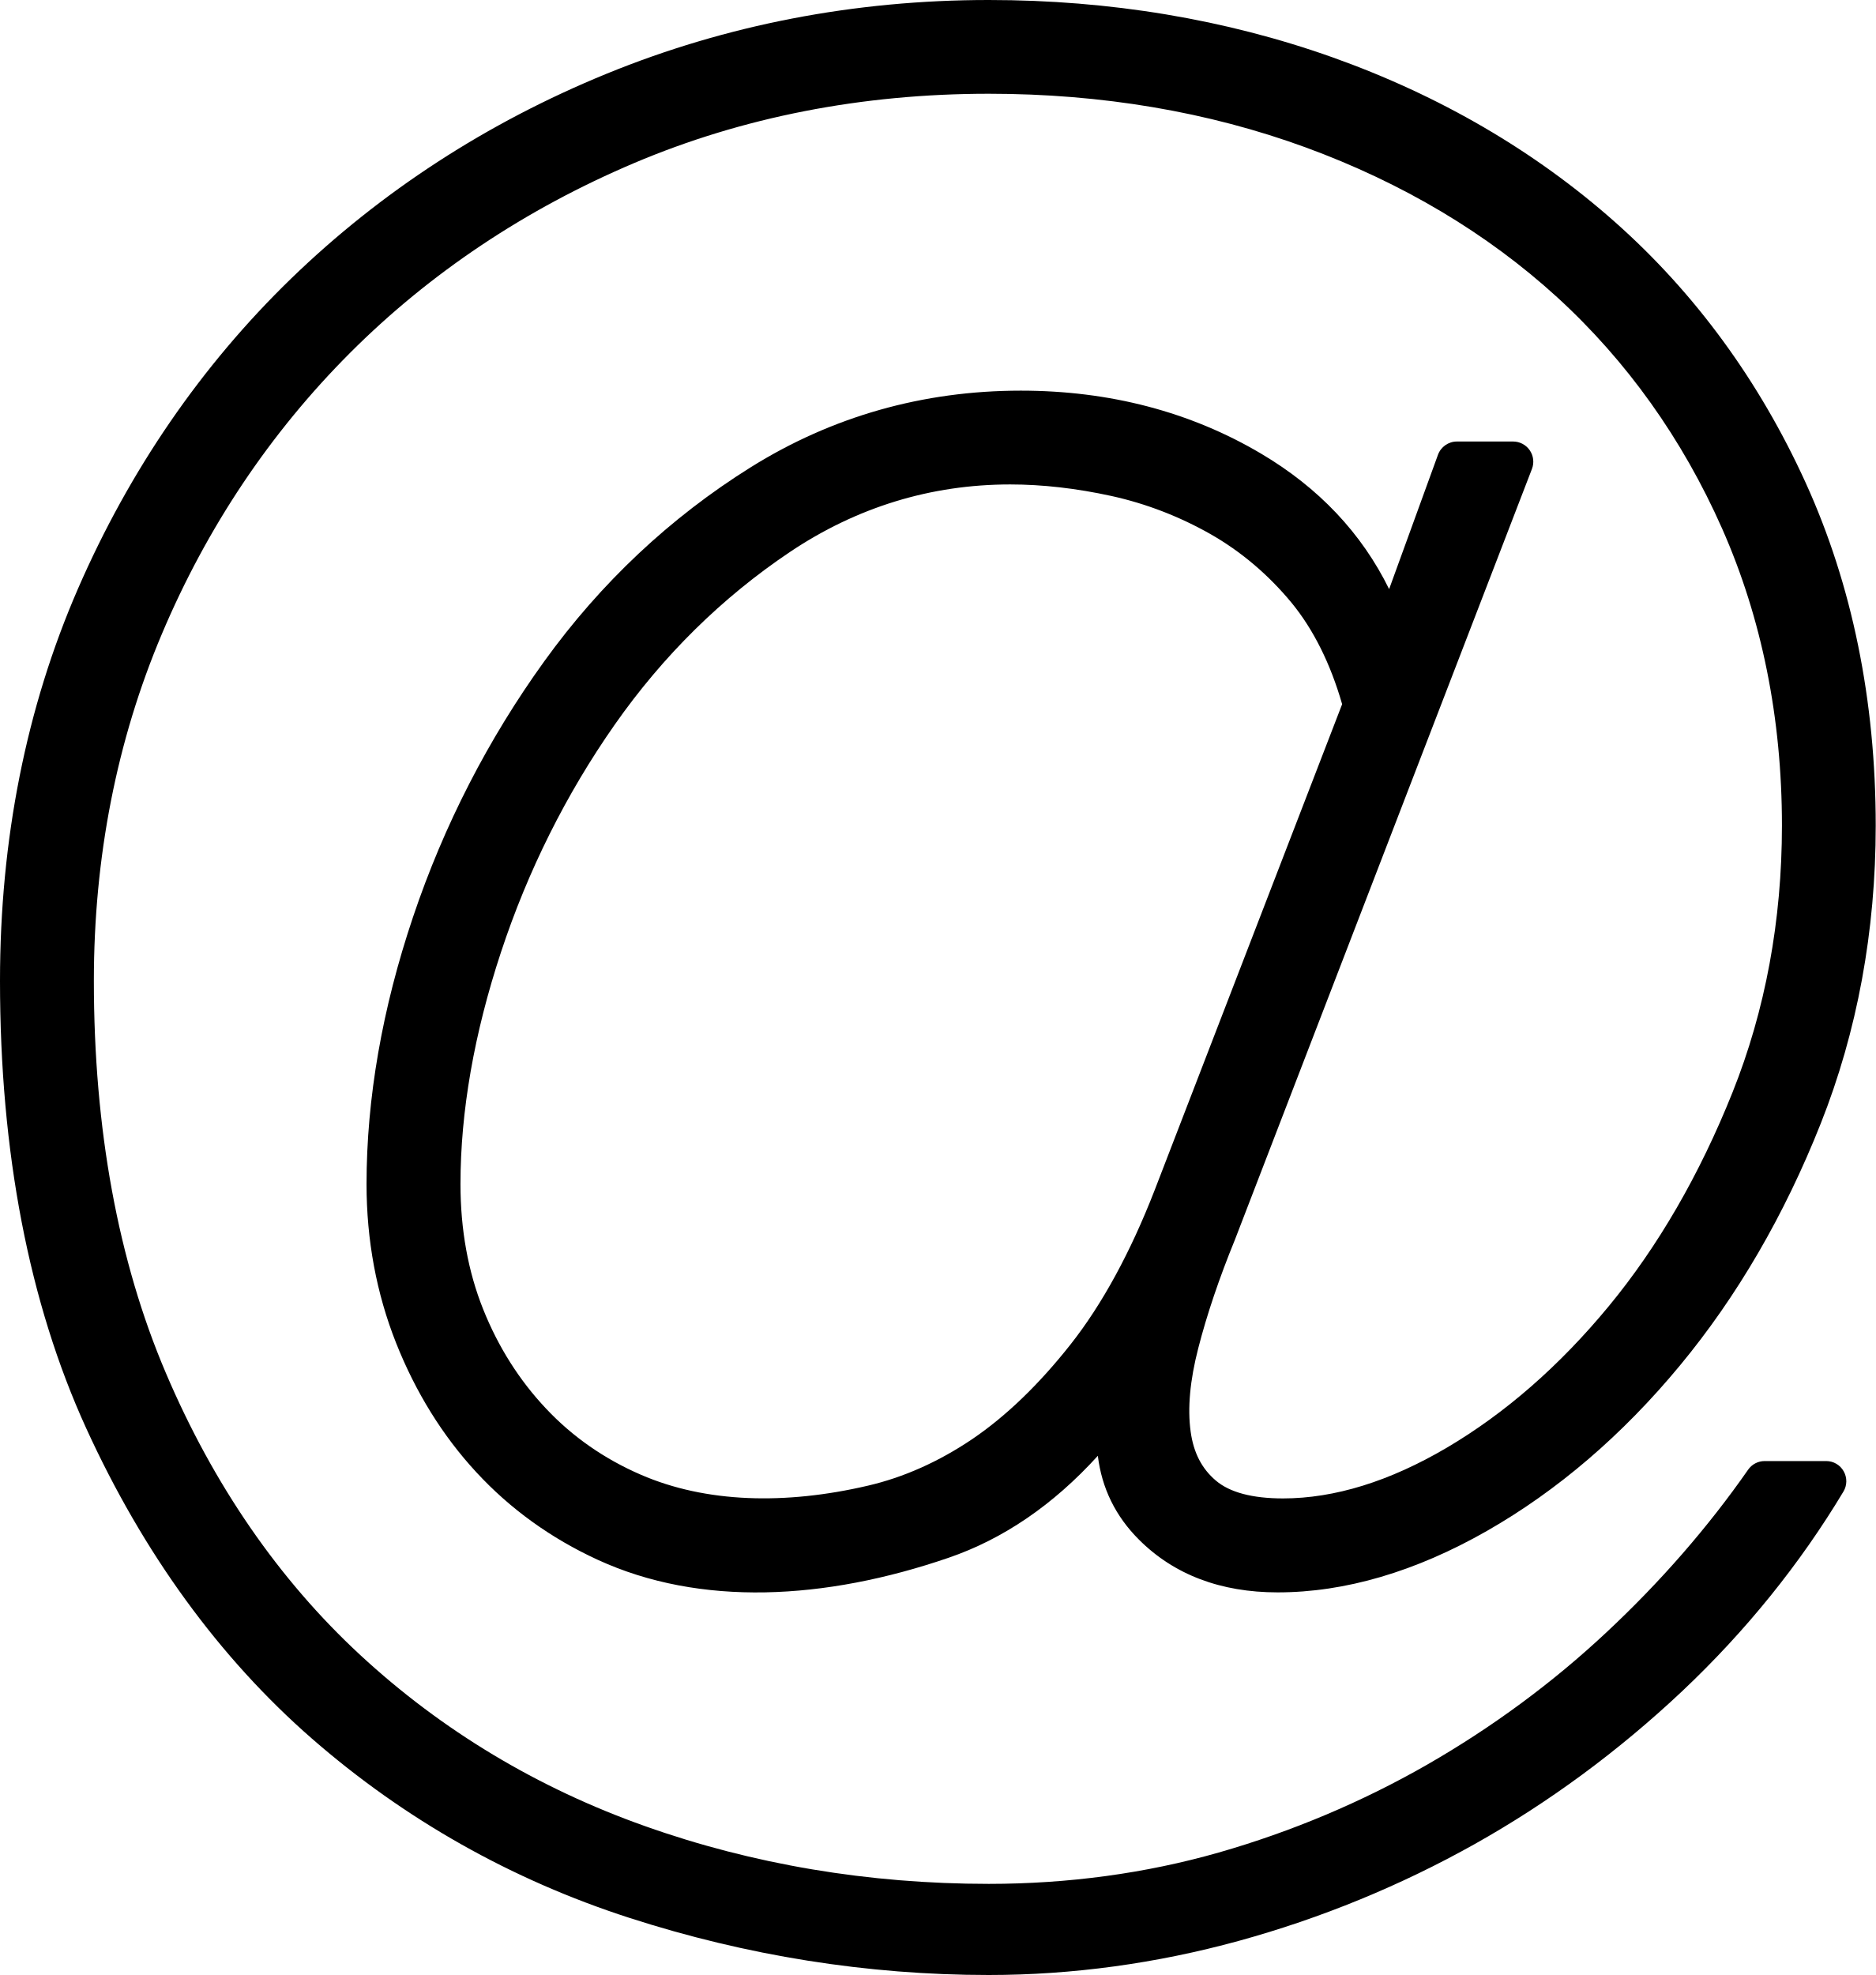
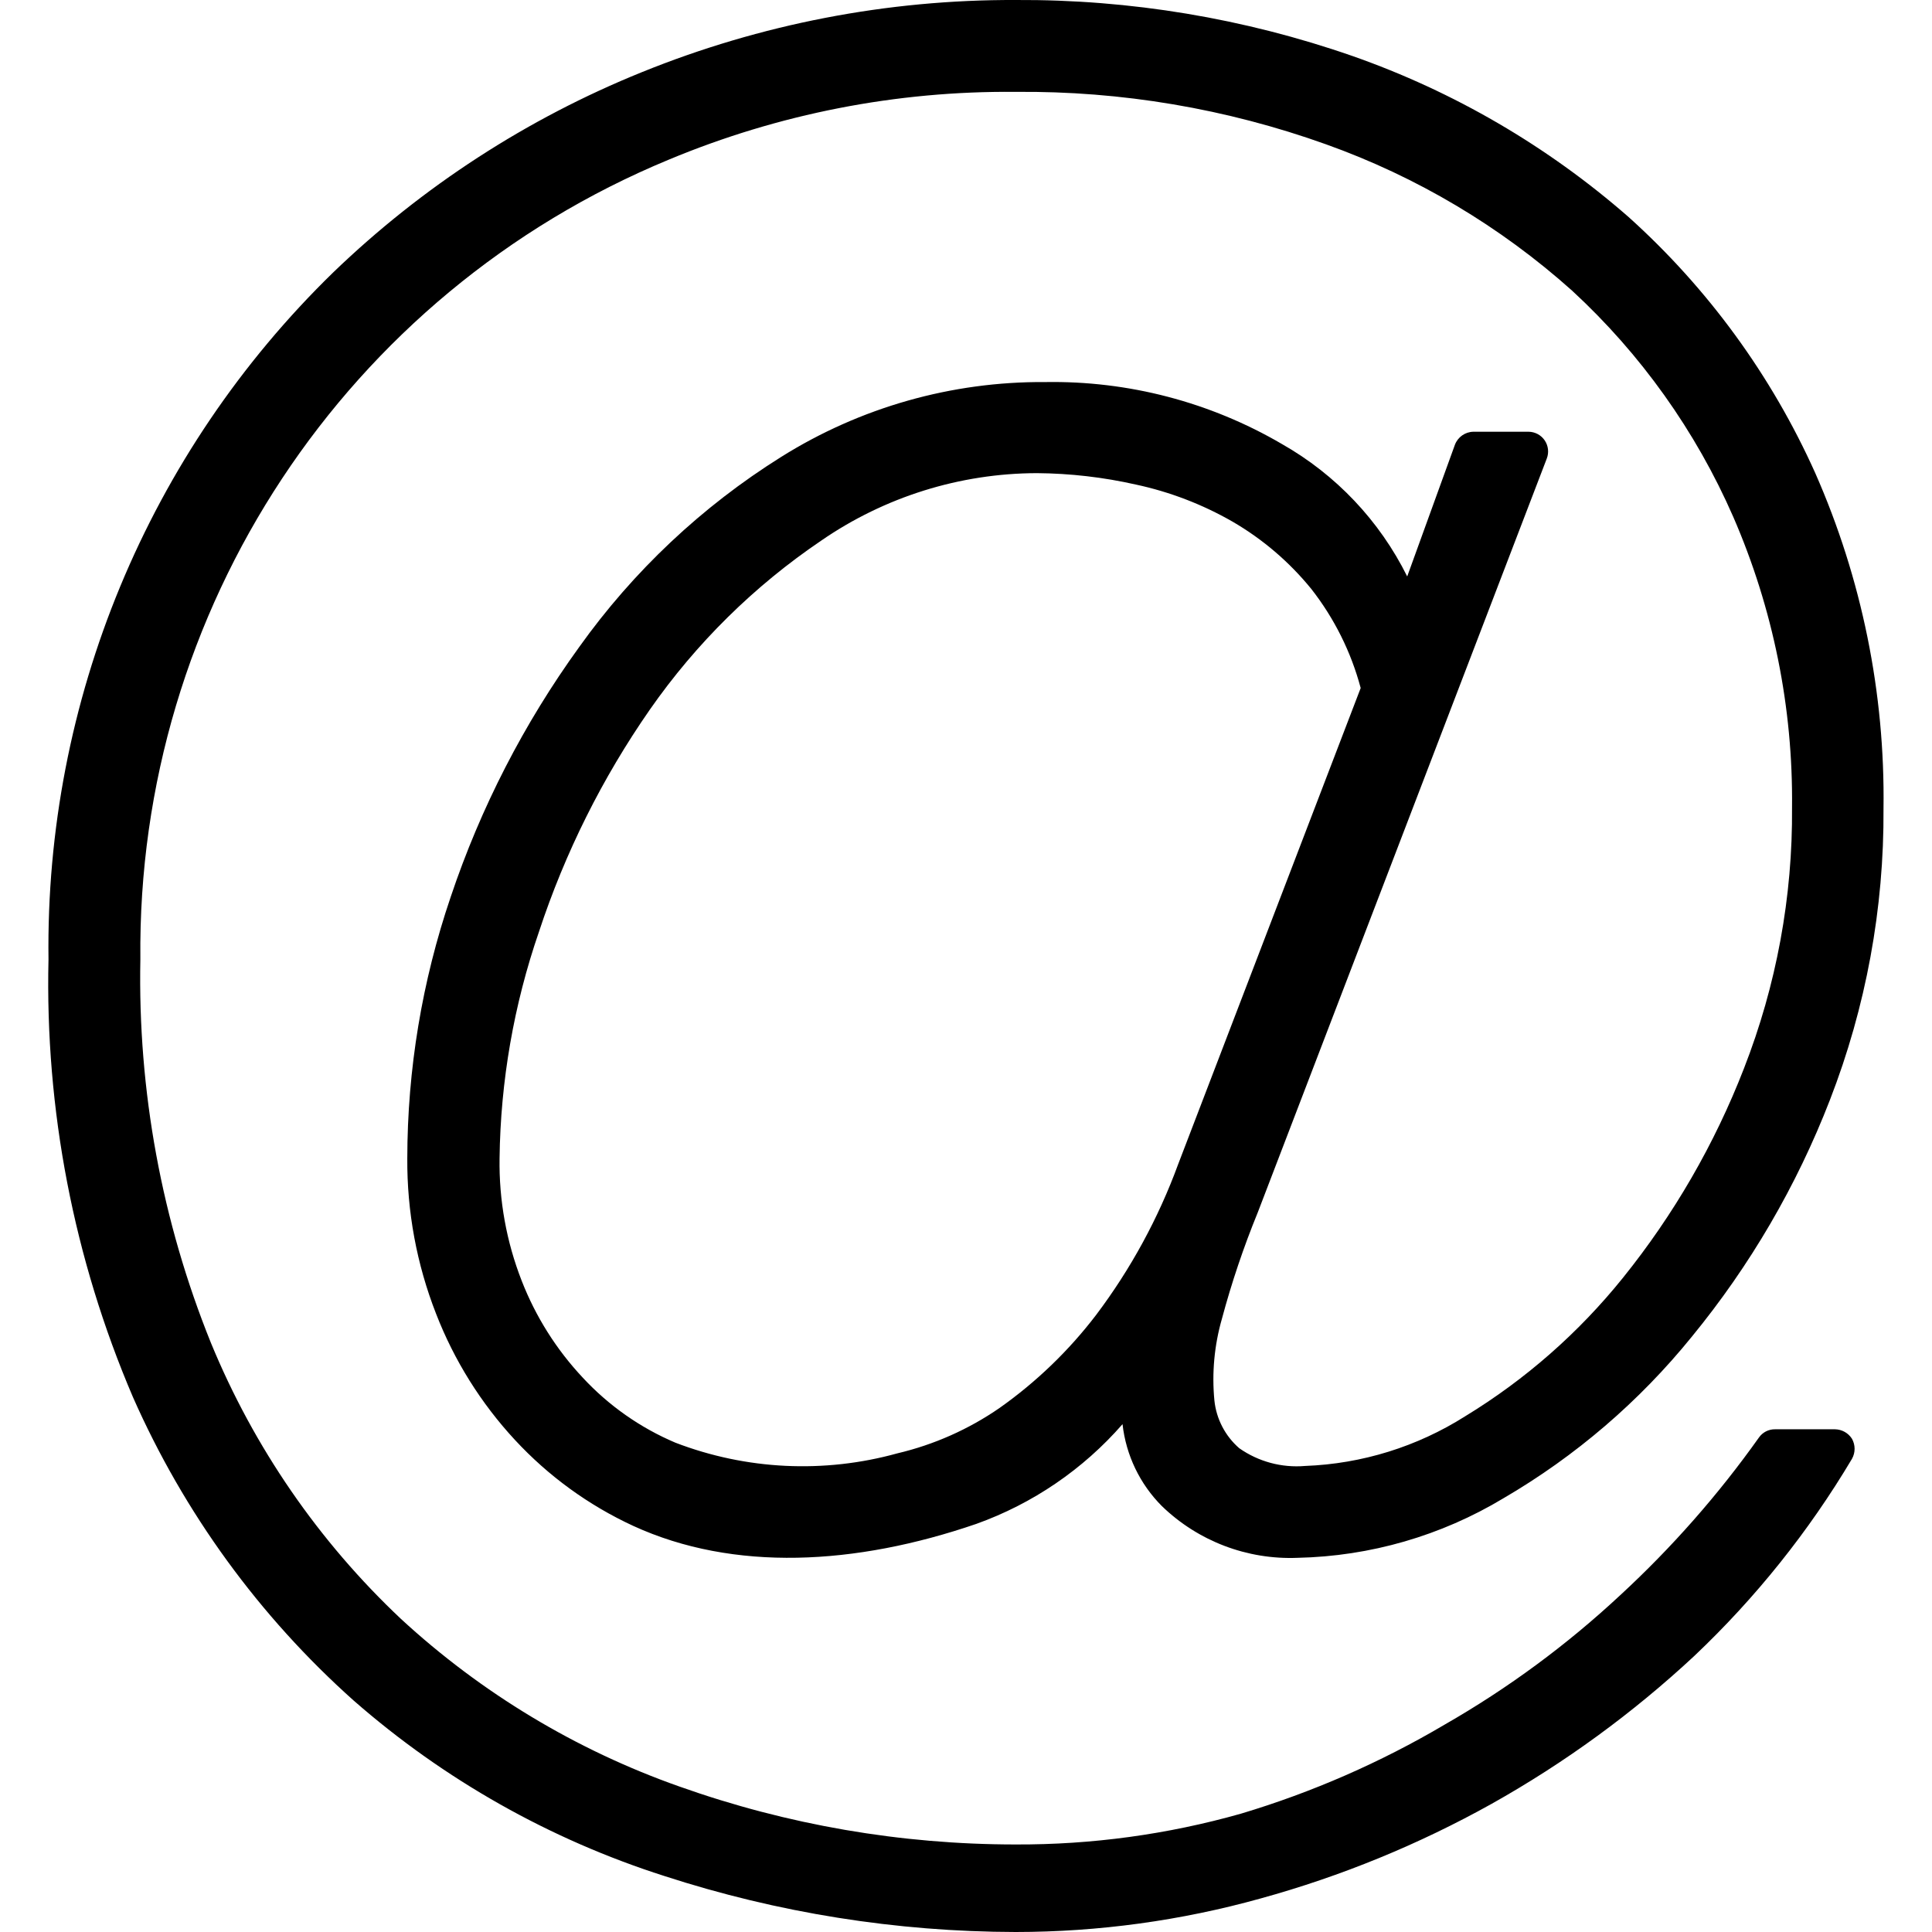
- <svg xmlns="http://www.w3.org/2000/svg" version="1.0" id="Layer_1" x="0px" y="0px" width="46.543px" height="49px" viewBox="0 0 46.543 49" style="enable-background:new 0 0 46.543 49;" xml:space="preserve">
-   <path d="M45.315,36.249L45.315,36.249l-1.528,0c-0.164,0-0.317,0.08-0.41,0.214c-0.995,1.428-2.178,2.786-3.517,4.037  c-1.336,1.251-2.834,2.355-4.454,3.285c-1.617,0.926-3.355,1.658-5.167,2.177c-1.809,0.516-3.729,0.777-5.705,0.777  c-2.982,0-5.852-0.481-8.53-1.433c-2.666-0.945-5.042-2.373-7.064-4.244c-2.02-1.868-3.643-4.223-4.825-6.999  c-1.185-2.778-1.786-6.051-1.786-9.729c0-3.063,0.567-5.958,1.687-8.604c1.118-2.646,2.69-4.994,4.673-6.978  c1.98-1.98,4.351-3.563,7.045-4.706c2.691-1.141,5.652-1.72,8.8-1.72c2.803,0,5.447,0.447,7.861,1.33  C34.8,4.537,36.9,5.788,38.637,7.373c1.731,1.583,3.109,3.515,4.095,5.742c0.985,2.228,1.484,4.706,1.484,7.366  c0,2.358-0.412,4.586-1.226,6.62c-0.818,2.046-1.853,3.832-3.075,5.311c-1.217,1.474-2.568,2.653-4.017,3.507  c-1.417,0.834-2.784,1.257-4.062,1.257c-0.761,0-1.322-0.149-1.667-0.443c-0.35-0.297-0.554-0.694-0.625-1.216  c-0.08-0.575-0.017-1.27,0.188-2.064c0.214-0.835,0.52-1.74,0.912-2.699l7.369-19.12c0.059-0.153,0.039-0.327-0.055-0.463  c-0.094-0.136-0.248-0.217-0.412-0.217h-1.395c-0.21,0-0.398,0.132-0.47,0.329l-1.212,3.333c-0.681-1.386-1.745-2.514-3.175-3.36  c-1.754-1.038-3.761-1.564-5.964-1.564c-2.43,0-4.686,0.641-6.705,1.903c-1.995,1.247-3.718,2.866-5.12,4.812  c-1.395,1.935-2.49,4.067-3.255,6.34c-0.766,2.273-1.155,4.505-1.155,6.632c0,1.386,0.246,2.711,0.732,3.937  c0.486,1.226,1.156,2.306,1.99,3.208c0.838,0.909,1.853,1.641,3.013,2.174c2.545,1.171,5.643,1.001,8.703-0.048  c1.36-0.465,2.603-1.314,3.708-2.531c0.098,0.803,0.439,1.499,1.021,2.08c0.868,0.868,2.025,1.308,3.441,1.308  c1.674,0,3.422-0.514,5.194-1.525c1.749-0.999,3.359-2.378,4.784-4.099c1.419-1.712,2.597-3.734,3.499-6.011  c0.905-2.282,1.363-4.768,1.363-7.388c0-3.109-0.585-5.972-1.738-8.506c-1.152-2.531-2.746-4.71-4.737-6.474  c-1.988-1.761-4.344-3.134-7.002-4.081C30.412,0.479,27.541,0,24.534,0c-3.325,0-6.516,0.616-9.484,1.83  c-2.965,1.213-5.598,2.923-7.827,5.082c-2.227,2.16-4.006,4.749-5.289,7.696C0.651,17.556,0,20.829,0,24.335  c0,4.256,0.719,7.989,2.137,11.096c1.418,3.104,3.303,5.697,5.603,7.704c2.299,2.005,4.949,3.502,7.876,4.447  C18.527,48.523,21.527,49,24.533,49c2.07,0,4.159-0.285,6.207-0.847c2.04-0.561,4.009-1.368,5.855-2.403  c1.838-1.031,3.568-2.307,5.144-3.79c1.576-1.487,2.923-3.154,4.003-4.954c0.093-0.154,0.095-0.347,0.006-0.503  C45.661,36.346,45.495,36.249,45.315,36.249z M26.566,33.353c-0.784,0.994-1.605,1.785-2.442,2.352  c-0.833,0.562-1.705,0.95-2.59,1.155c-2.05,0.479-4.019,0.427-5.63-0.271c-0.907-0.392-1.7-0.944-2.357-1.644  c-0.661-0.701-1.186-1.53-1.559-2.465c-0.373-0.932-0.562-1.975-0.562-3.102c0-1.799,0.338-3.733,1.004-5.751  c0.667-2.023,1.616-3.924,2.822-5.646c1.199-1.713,2.663-3.155,4.35-4.287c1.658-1.111,3.496-1.675,5.465-1.675  c0.801,0,1.646,0.097,2.514,0.287c0.854,0.188,1.679,0.506,2.45,0.942c0.761,0.433,1.44,1.008,2.019,1.709  c0.542,0.662,0.963,1.507,1.253,2.514L28.65,29.53C28.049,31.075,27.348,32.361,26.566,33.353z" />
+ <svg xmlns="http://www.w3.org/2000/svg" id="Layer_1" data-name="Layer 1" viewBox="0 0 46.54 49" width="75" height="75">
+   <style type="text/css">
+ 	g{transition: all .5s ease;}
+ 	g:hover{fill: #8c8c8c; storke:#8c8c8c;}
+ </style>
+   <g>
+     <path d="M45.31,36.25H43.79a.49.49,0,0,0-.41.21,25.62,25.62,0,0,1-3.52,4,24.12,24.12,0,0,1-4.45,3.28A23.32,23.32,0,0,1,30.24,46a20.67,20.67,0,0,1-5.71.78A25.46,25.46,0,0,1,16,45.31a20.45,20.45,0,0,1-7.06-4.25,20.15,20.15,0,0,1-4.82-7,24.66,24.66,0,0,1-1.79-9.73A21.7,21.7,0,0,1,15.73,4.05a22.31,22.31,0,0,1,8.8-1.72A22.7,22.7,0,0,1,32.4,3.66a18.88,18.88,0,0,1,6.24,3.71,17.14,17.14,0,0,1,4.09,5.74,18,18,0,0,1,1.49,7.37A17.8,17.8,0,0,1,43,27.1a20,20,0,0,1-3.07,5.31,15.45,15.45,0,0,1-4,3.51,8.15,8.15,0,0,1-4.06,1.26,2.53,2.53,0,0,1-1.67-.45,1.86,1.86,0,0,1-.63-1.21,5.57,5.57,0,0,1,.19-2.07,22.6,22.6,0,0,1,.91-2.7L38,11.63a.5.5,0,0,0-.46-.68h-1.4a.51.51,0,0,0-.47.33l-1.21,3.34a7.9,7.9,0,0,0-3.18-3.36,11.51,11.51,0,0,0-6-1.57,12.43,12.43,0,0,0-6.7,1.9,18.07,18.07,0,0,0-5.12,4.82,23.65,23.65,0,0,0-3.26,6.34A20.66,20.66,0,0,0,9.1,29.38a10.61,10.61,0,0,0,.73,3.94,10.06,10.06,0,0,0,2,3.2,9.54,9.54,0,0,0,3,2.18c2.55,1.17,5.64,1,8.7-.05a8.91,8.91,0,0,0,3.71-2.53,3.49,3.49,0,0,0,1,2.08,4.68,4.68,0,0,0,3.44,1.31A10.56,10.56,0,0,0,36.9,38a17.49,17.49,0,0,0,4.78-4.1,22,22,0,0,0,3.5-6,20.05,20.05,0,0,0,1.36-7.39A20.4,20.4,0,0,0,44.81,12,19.42,19.42,0,0,0,40.07,5.5a21.39,21.39,0,0,0-7-4.08A25.55,25.55,0,0,0,24.53,0a25,25,0,0,0-9.48,1.83A24.54,24.54,0,0,0,7.22,6.91,23.88,23.88,0,0,0,0,24.33a26.64,26.64,0,0,0,2.14,11.1,22.48,22.48,0,0,0,5.6,7.7,22.22,22.22,0,0,0,7.88,4.45A29,29,0,0,0,24.53,49a23.18,23.18,0,0,0,6.21-.85,26.46,26.46,0,0,0,5.86-2.4A26.72,26.72,0,0,0,41.74,42a23.24,23.24,0,0,0,4-5,.52.52,0,0,0,0-.51A.52.52,0,0,0,45.31,36.25Zm-18.74-2.9a11.23,11.23,0,0,1-2.45,2.36,7.64,7.64,0,0,1-2.59,1.15,9,9,0,0,1-5.63-.27,6.85,6.85,0,0,1-2.35-1.65A7.64,7.64,0,0,1,12,32.48a8.18,8.18,0,0,1-.56-3.1,18.33,18.33,0,0,1,1-5.75A21.81,21.81,0,0,1,15.25,18a16.73,16.73,0,0,1,4.35-4.29A9.68,9.68,0,0,1,25.07,12a11.8,11.8,0,0,1,2.51.29,8.51,8.51,0,0,1,2.45.94,7.3,7.3,0,0,1,2,1.71,7,7,0,0,1,1.25,2.51L28.65,29.53A14.82,14.82,0,0,1,26.57,33.35Z" />
+   </g>
</svg>
